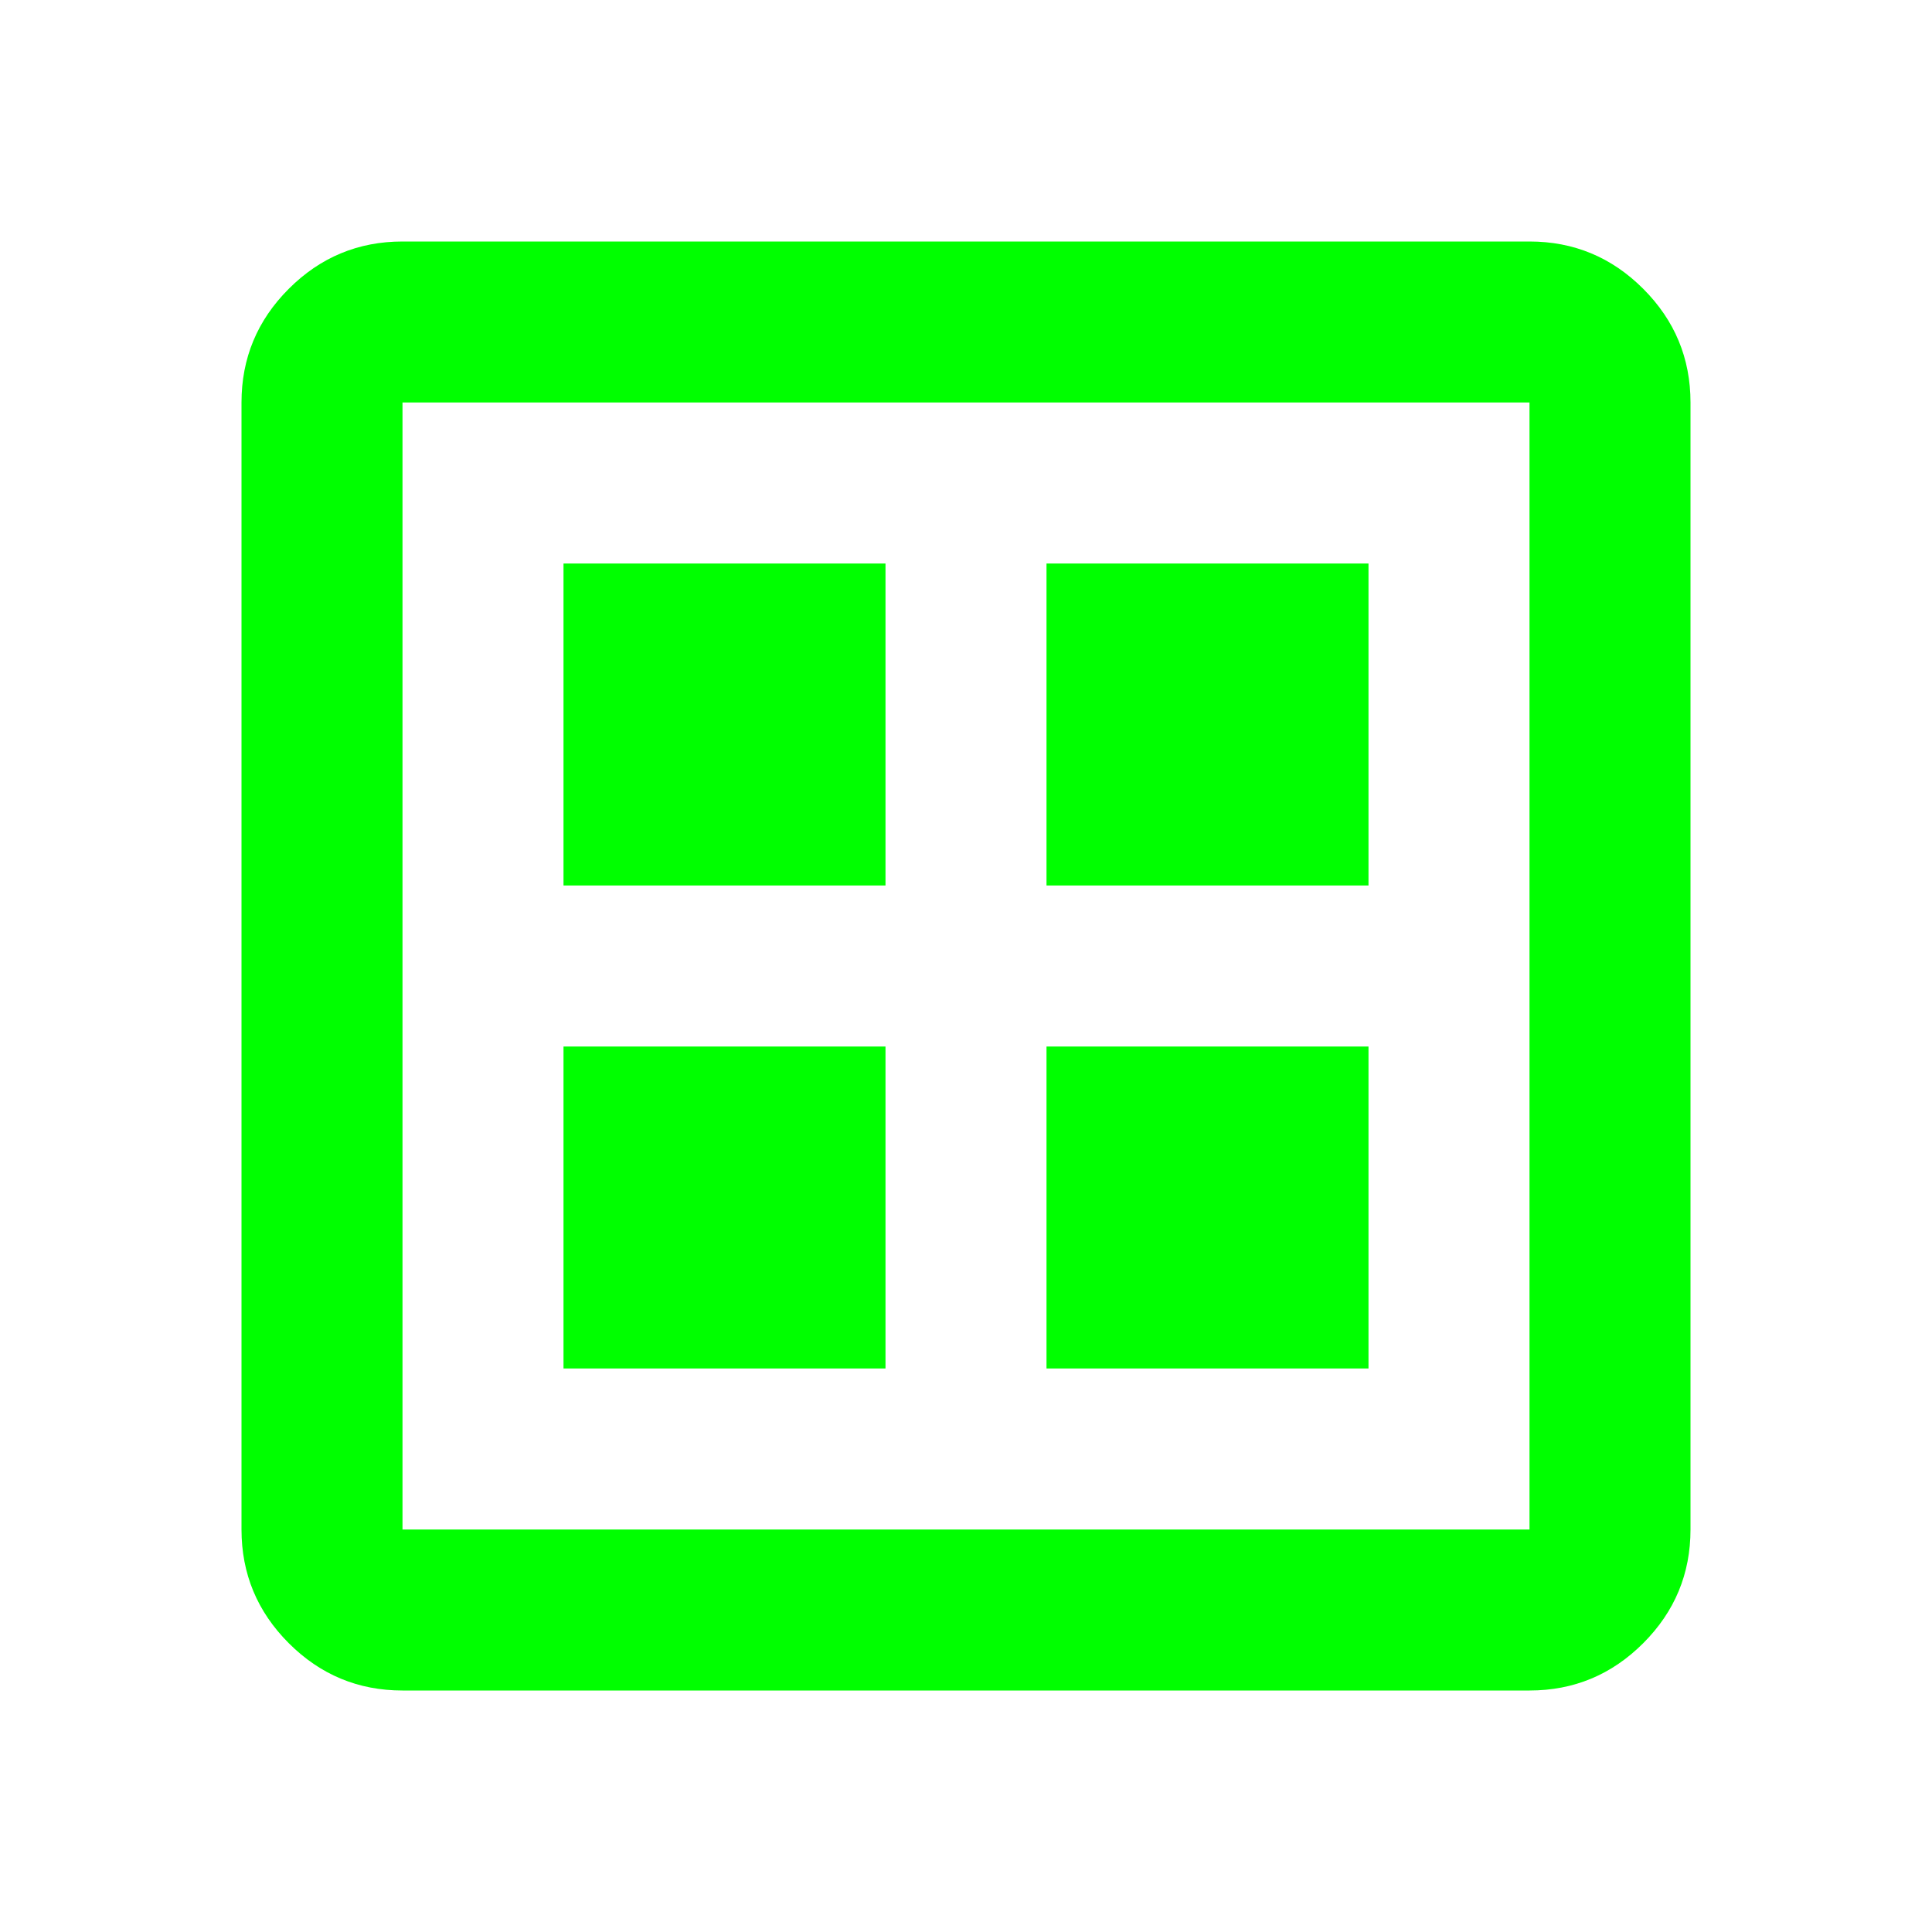
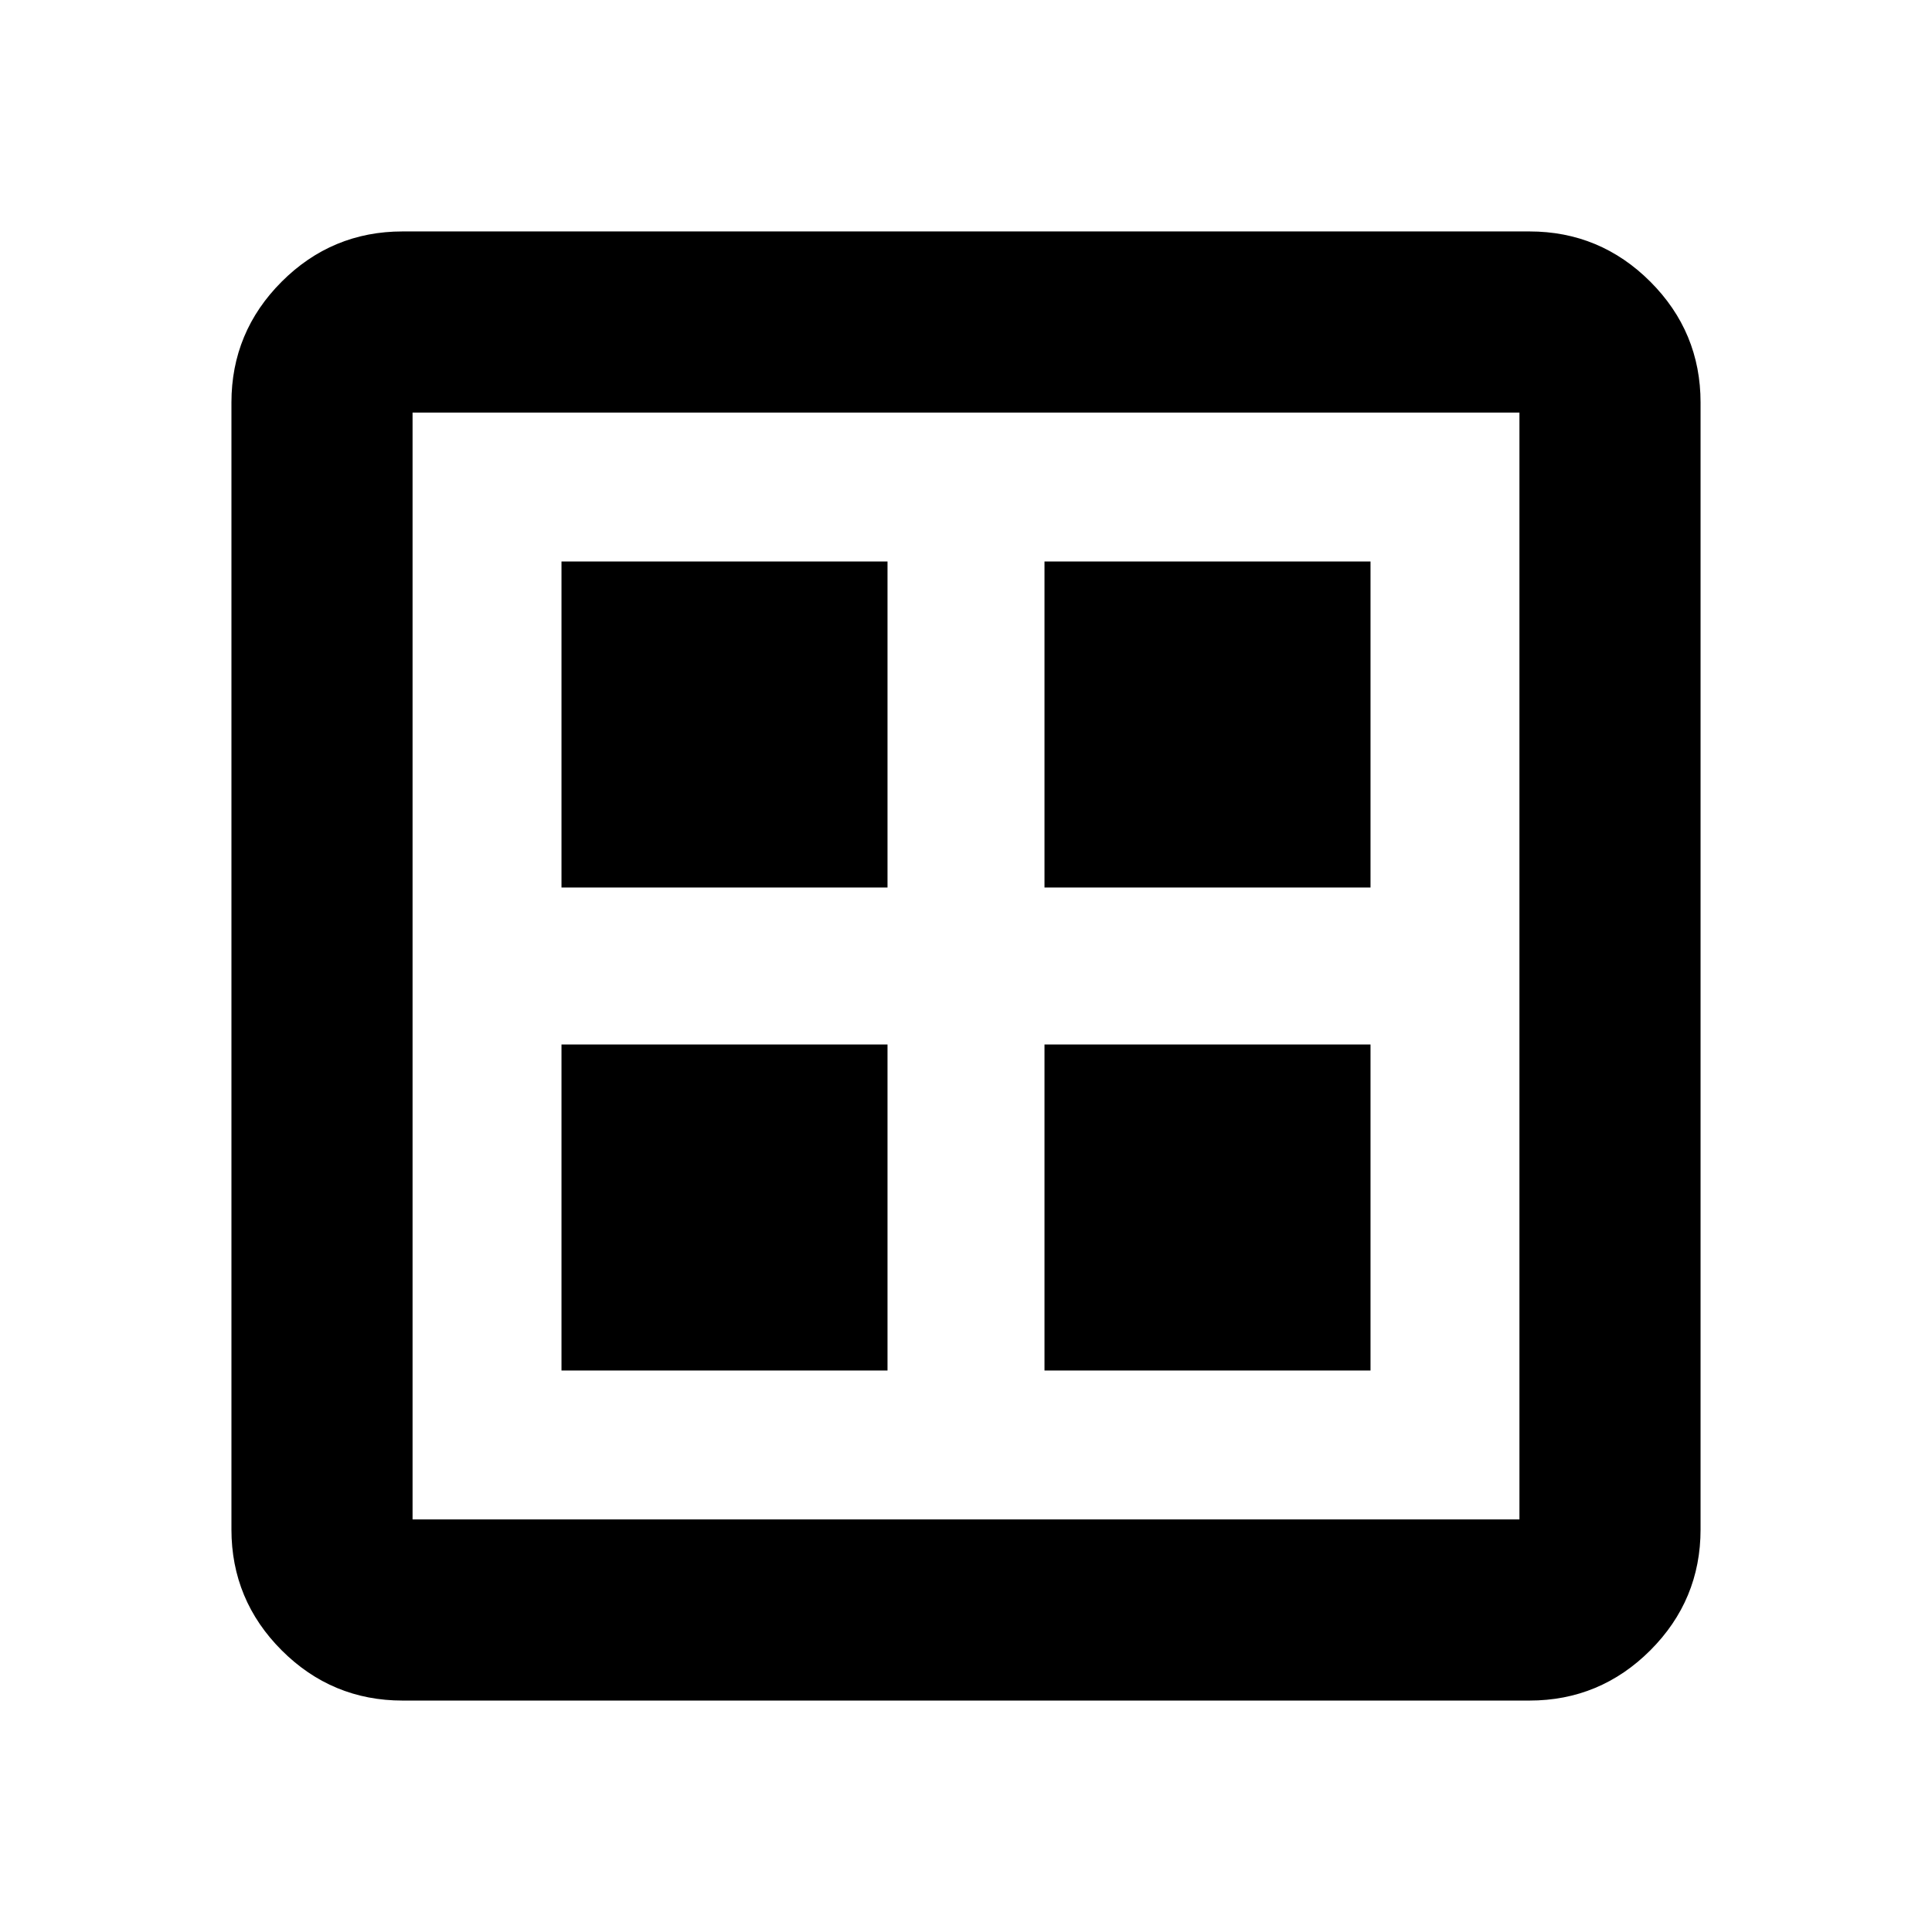
- <svg xmlns="http://www.w3.org/2000/svg" height="24px" viewBox="0 -960 960 960" width="24px" fill="#00FF00">
-   <path d="M280-280h160v-160H280v160Zm240 0h160v-160H520v160ZM280-520h160v-160H280v160Zm240 0h160v-160H520v160ZM200-120q-33 0-56.5-23.5T120-200v-560q0-33 23.5-56.5T200-840h560q33 0 56.5 23.5T840-760v560q0 33-23.5 56.5T760-120H200Zm0-80h560v-560H200v560Zm0-560v560-560Z" />
+ <svg xmlns="http://www.w3.org/2000/svg" height="24px" viewBox="0 -960 960 960" width="24px">
+   <path d="M200-120q-33 0-56.5-23.5T120-200v-560q0-33 23.5-56.5T200-840h560q33 0 56.5 23.5T840-760v560q0 33-23.5 56.5T760-120H200Zm0-80h560v-560H200v560Z" fill="#000000" stroke="#000000" stroke-width="10" />
+   <path d="M280-280h160v-160H280v160Z" fill="#000000" stroke="#000000" stroke-width="2" />
+   <path d="M520-280h160v-160H520v160Z" fill="#000000" stroke="#000000" stroke-width="2" />
+   <path d="M280-520h160v-160H280v160Z" fill="#000000" stroke="#000000" stroke-width="2" />
+   <path d="M520-520h160v-160H520v160Z" fill="#000000" stroke="#000000" stroke-width="2" />
</svg>
